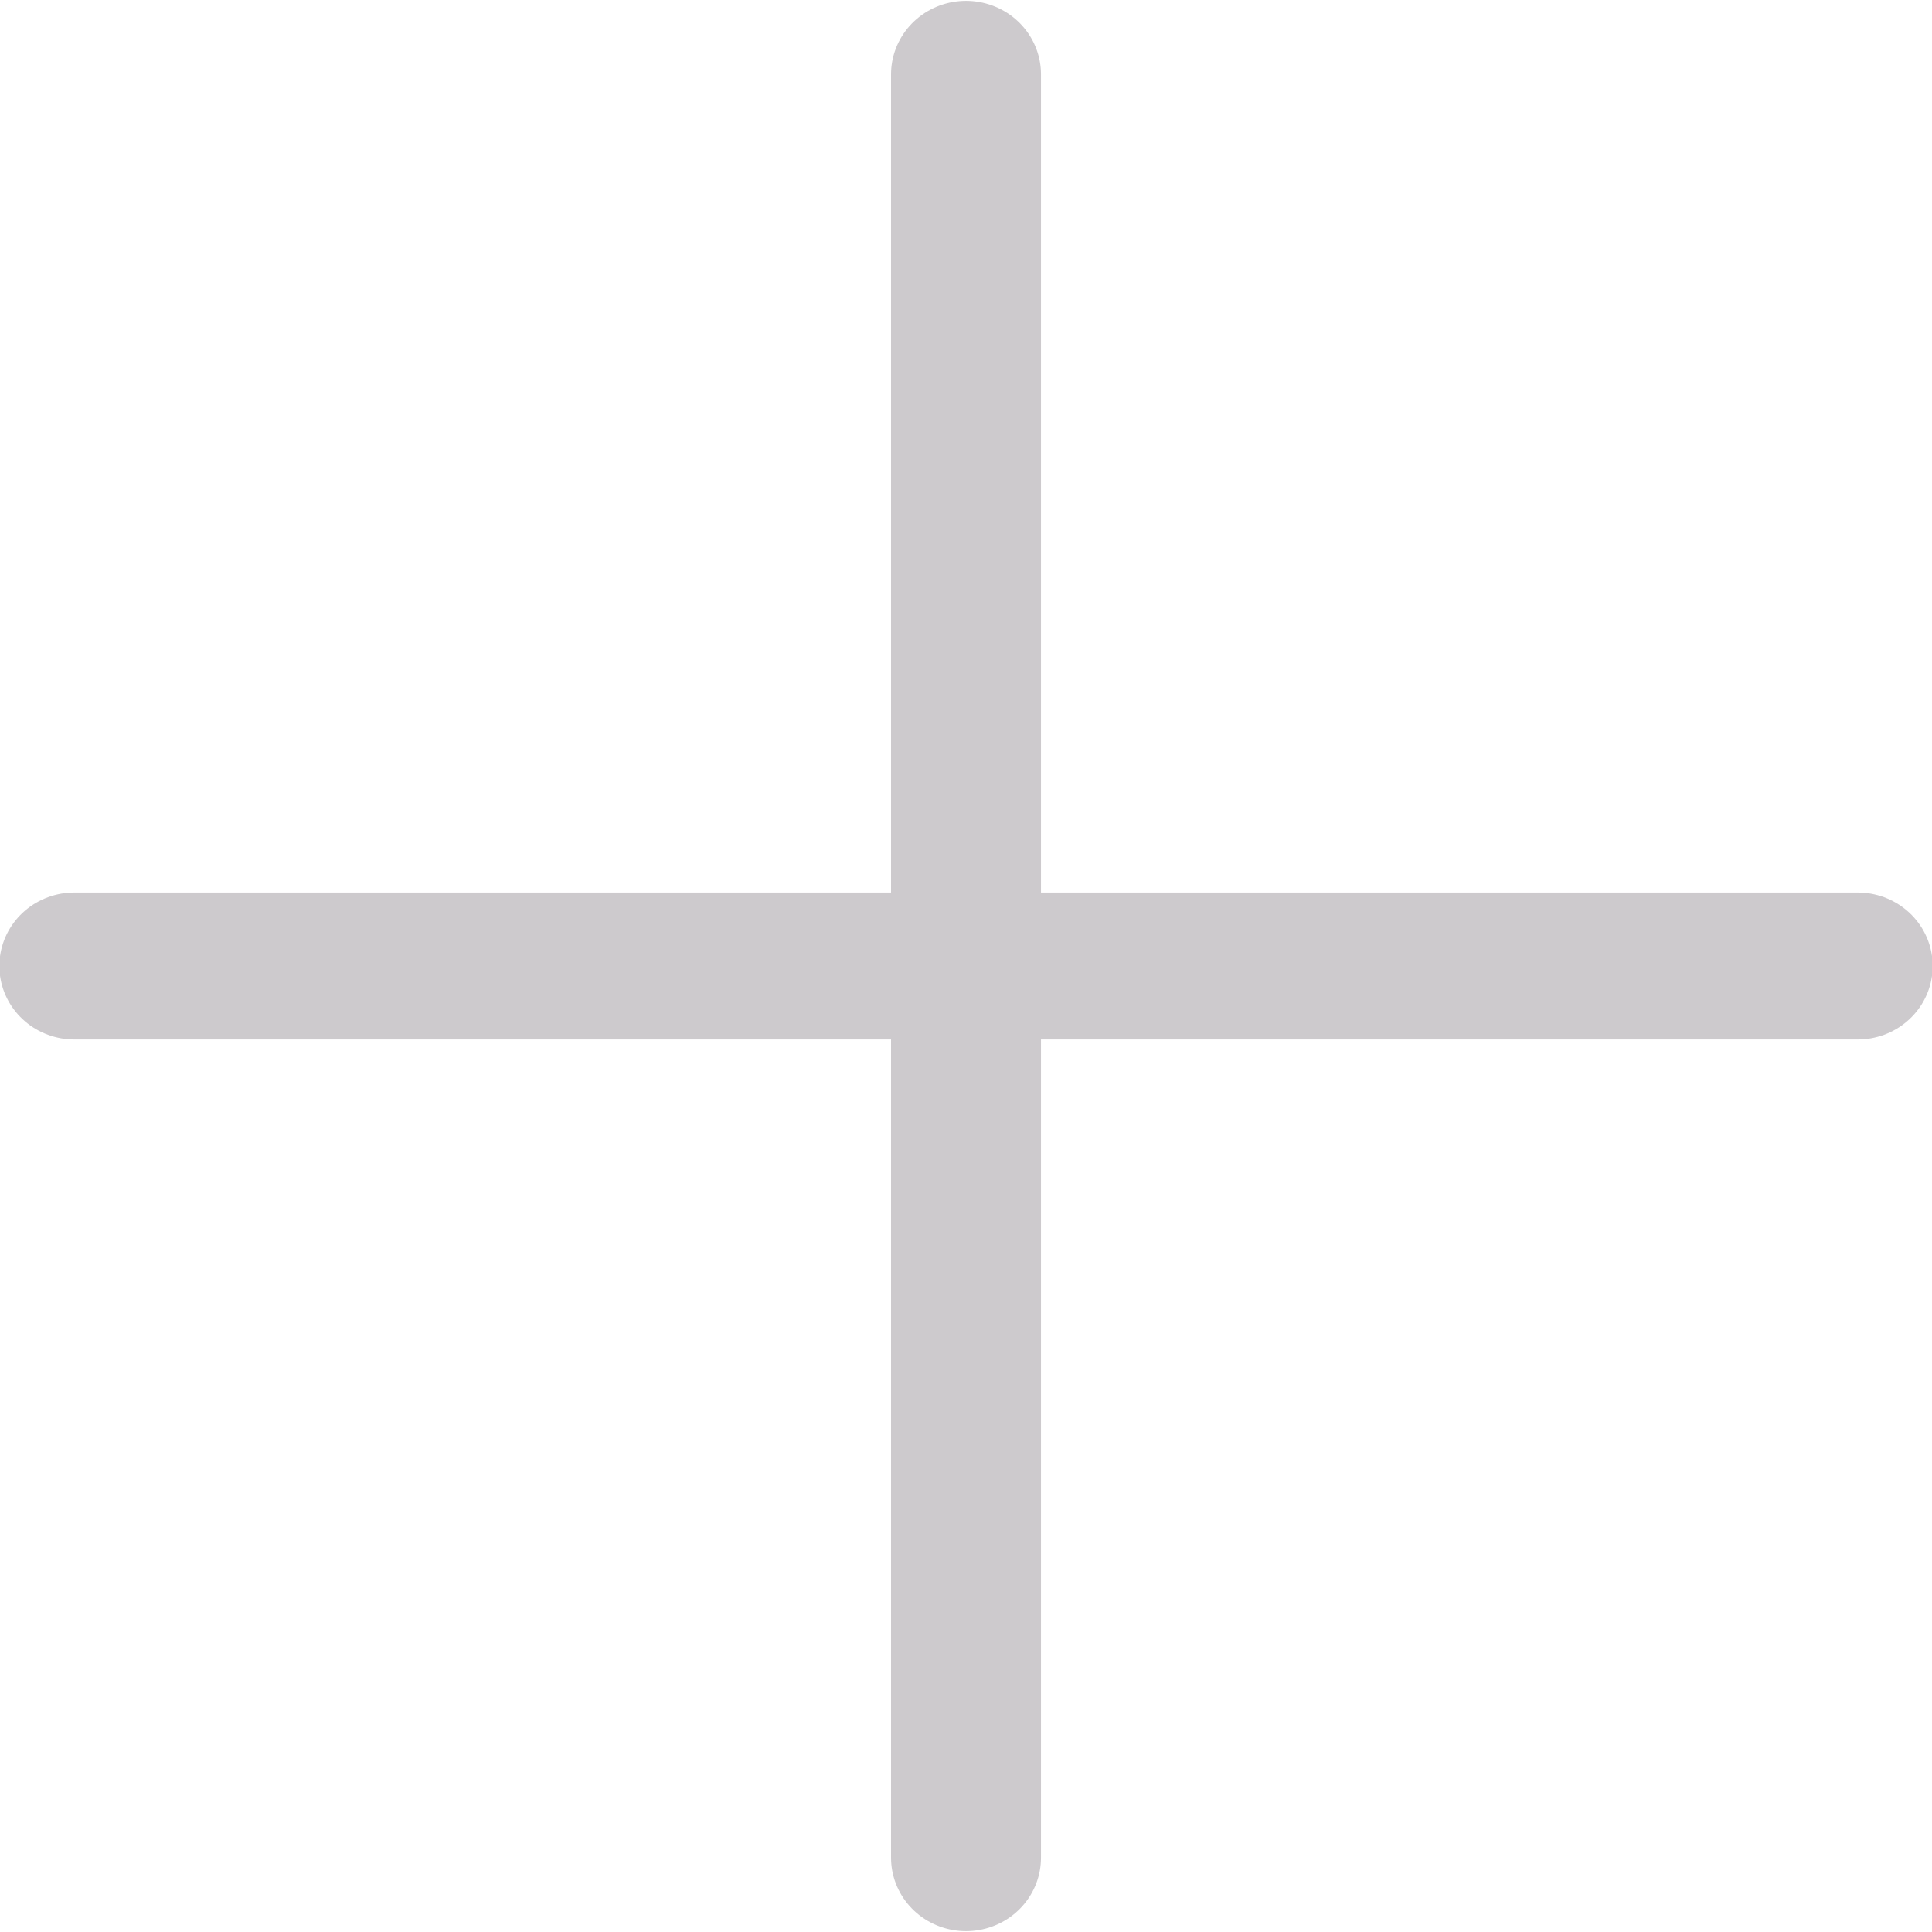
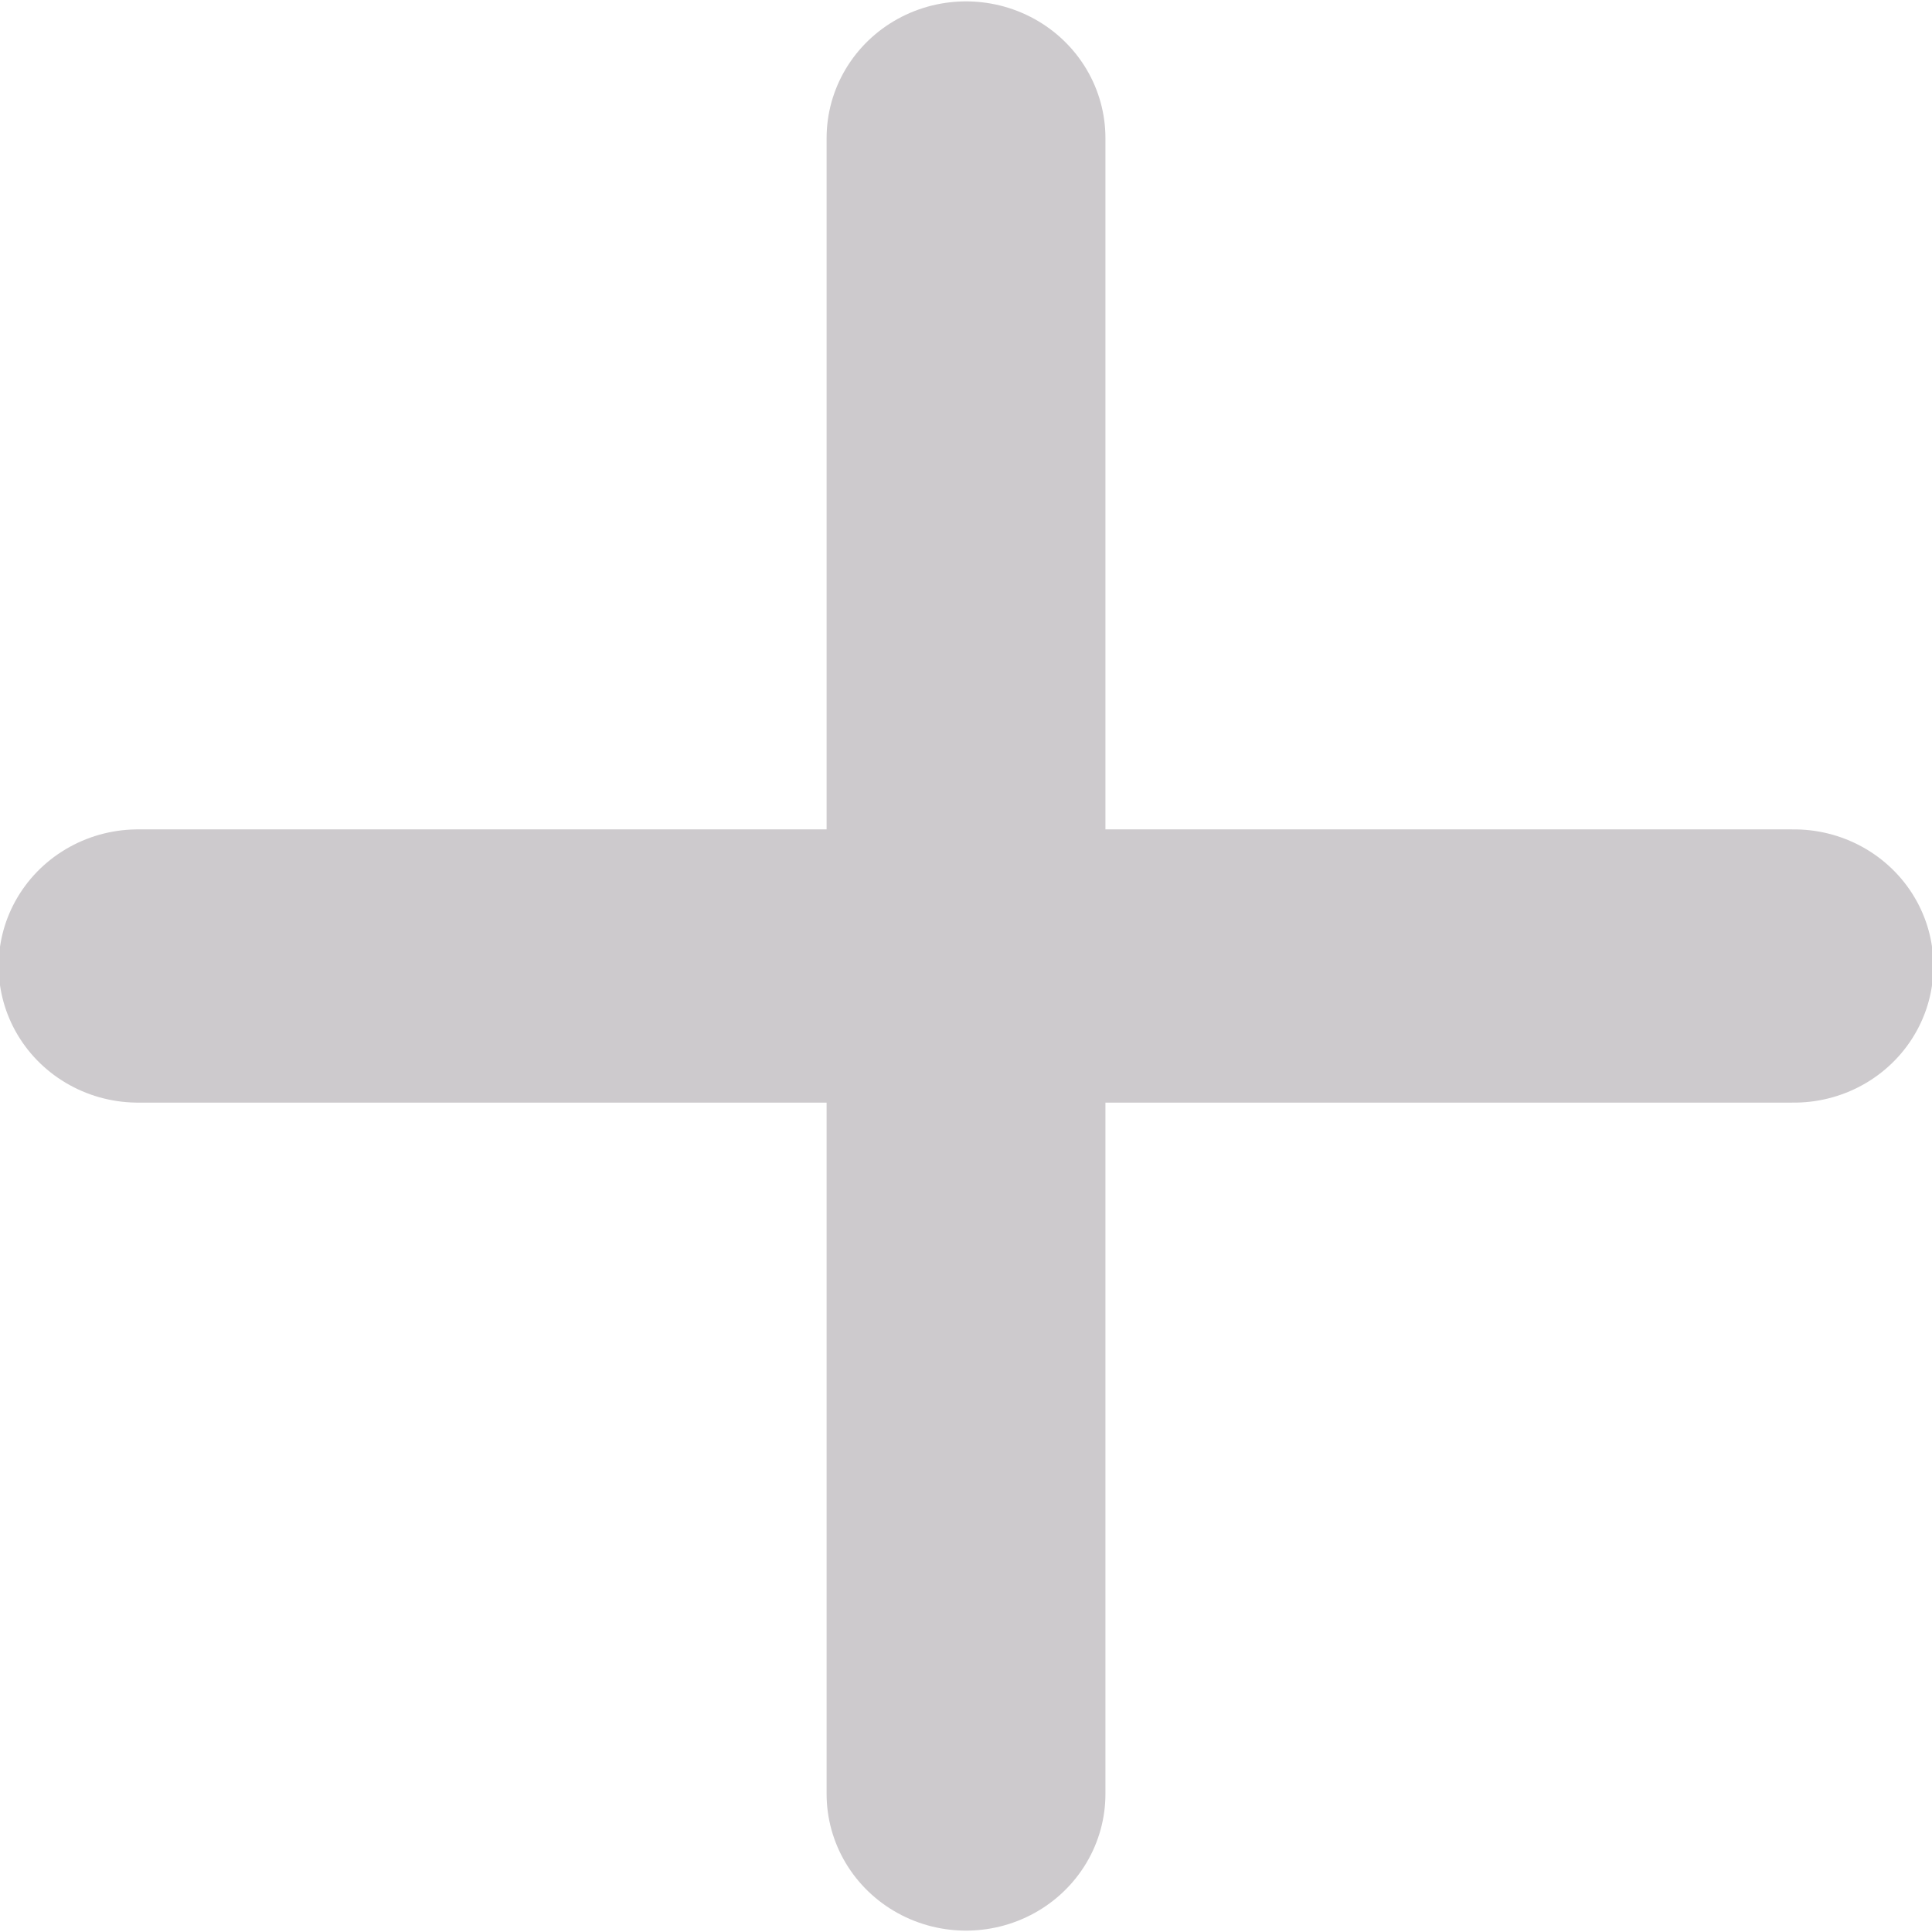
- <svg xmlns="http://www.w3.org/2000/svg" width="100%" height="100%" viewBox="0 0 325 325" version="1.1" xml:space="preserve" style="fill-rule:evenodd;clip-rule:evenodd;stroke-linecap:round;stroke-linejoin:round;stroke-miterlimit:1.5;">
-   <g transform="matrix(1,0,0,1,-40.5,-40.5)">
+ <svg xmlns="http://www.w3.org/2000/svg" width="100%" height="100%" viewBox="0 0 350 350" version="1.1" xml:space="preserve" style="fill-rule:evenodd;clip-rule:evenodd;stroke-linecap:round;stroke-linejoin:round;stroke-miterlimit:1.5;">
+   <g transform="matrix(1,0,0,1,-28,-28)">
    <g transform="matrix(6.12245,0,0,6,-1477.61,-7363)">
      <g>
        <g transform="matrix(1,0,0,1,-732,0)">
-           <path d="M1006.5,1236L1006.5,1286" style="fill:none;stroke:rgb(205,202,205);stroke-width:4.12px;" />
+           <path d="M1006.5,1236L1006.5,1286" style="fill:none;stroke:rgb(205,202,205);stroke-width:8.25px;" />
        </g>
        <g transform="matrix(1,0,0,1,-732,0)">
-           <path d="M982,1261L1031,1261" style="fill:none;stroke:rgb(205,202,205);stroke-width:4.12px;" />
+           <path d="M982,1261L1031,1261" style="fill:none;stroke:rgb(205,202,205);stroke-width:8.25px;" />
        </g>
      </g>
    </g>
  </g>
</svg>
